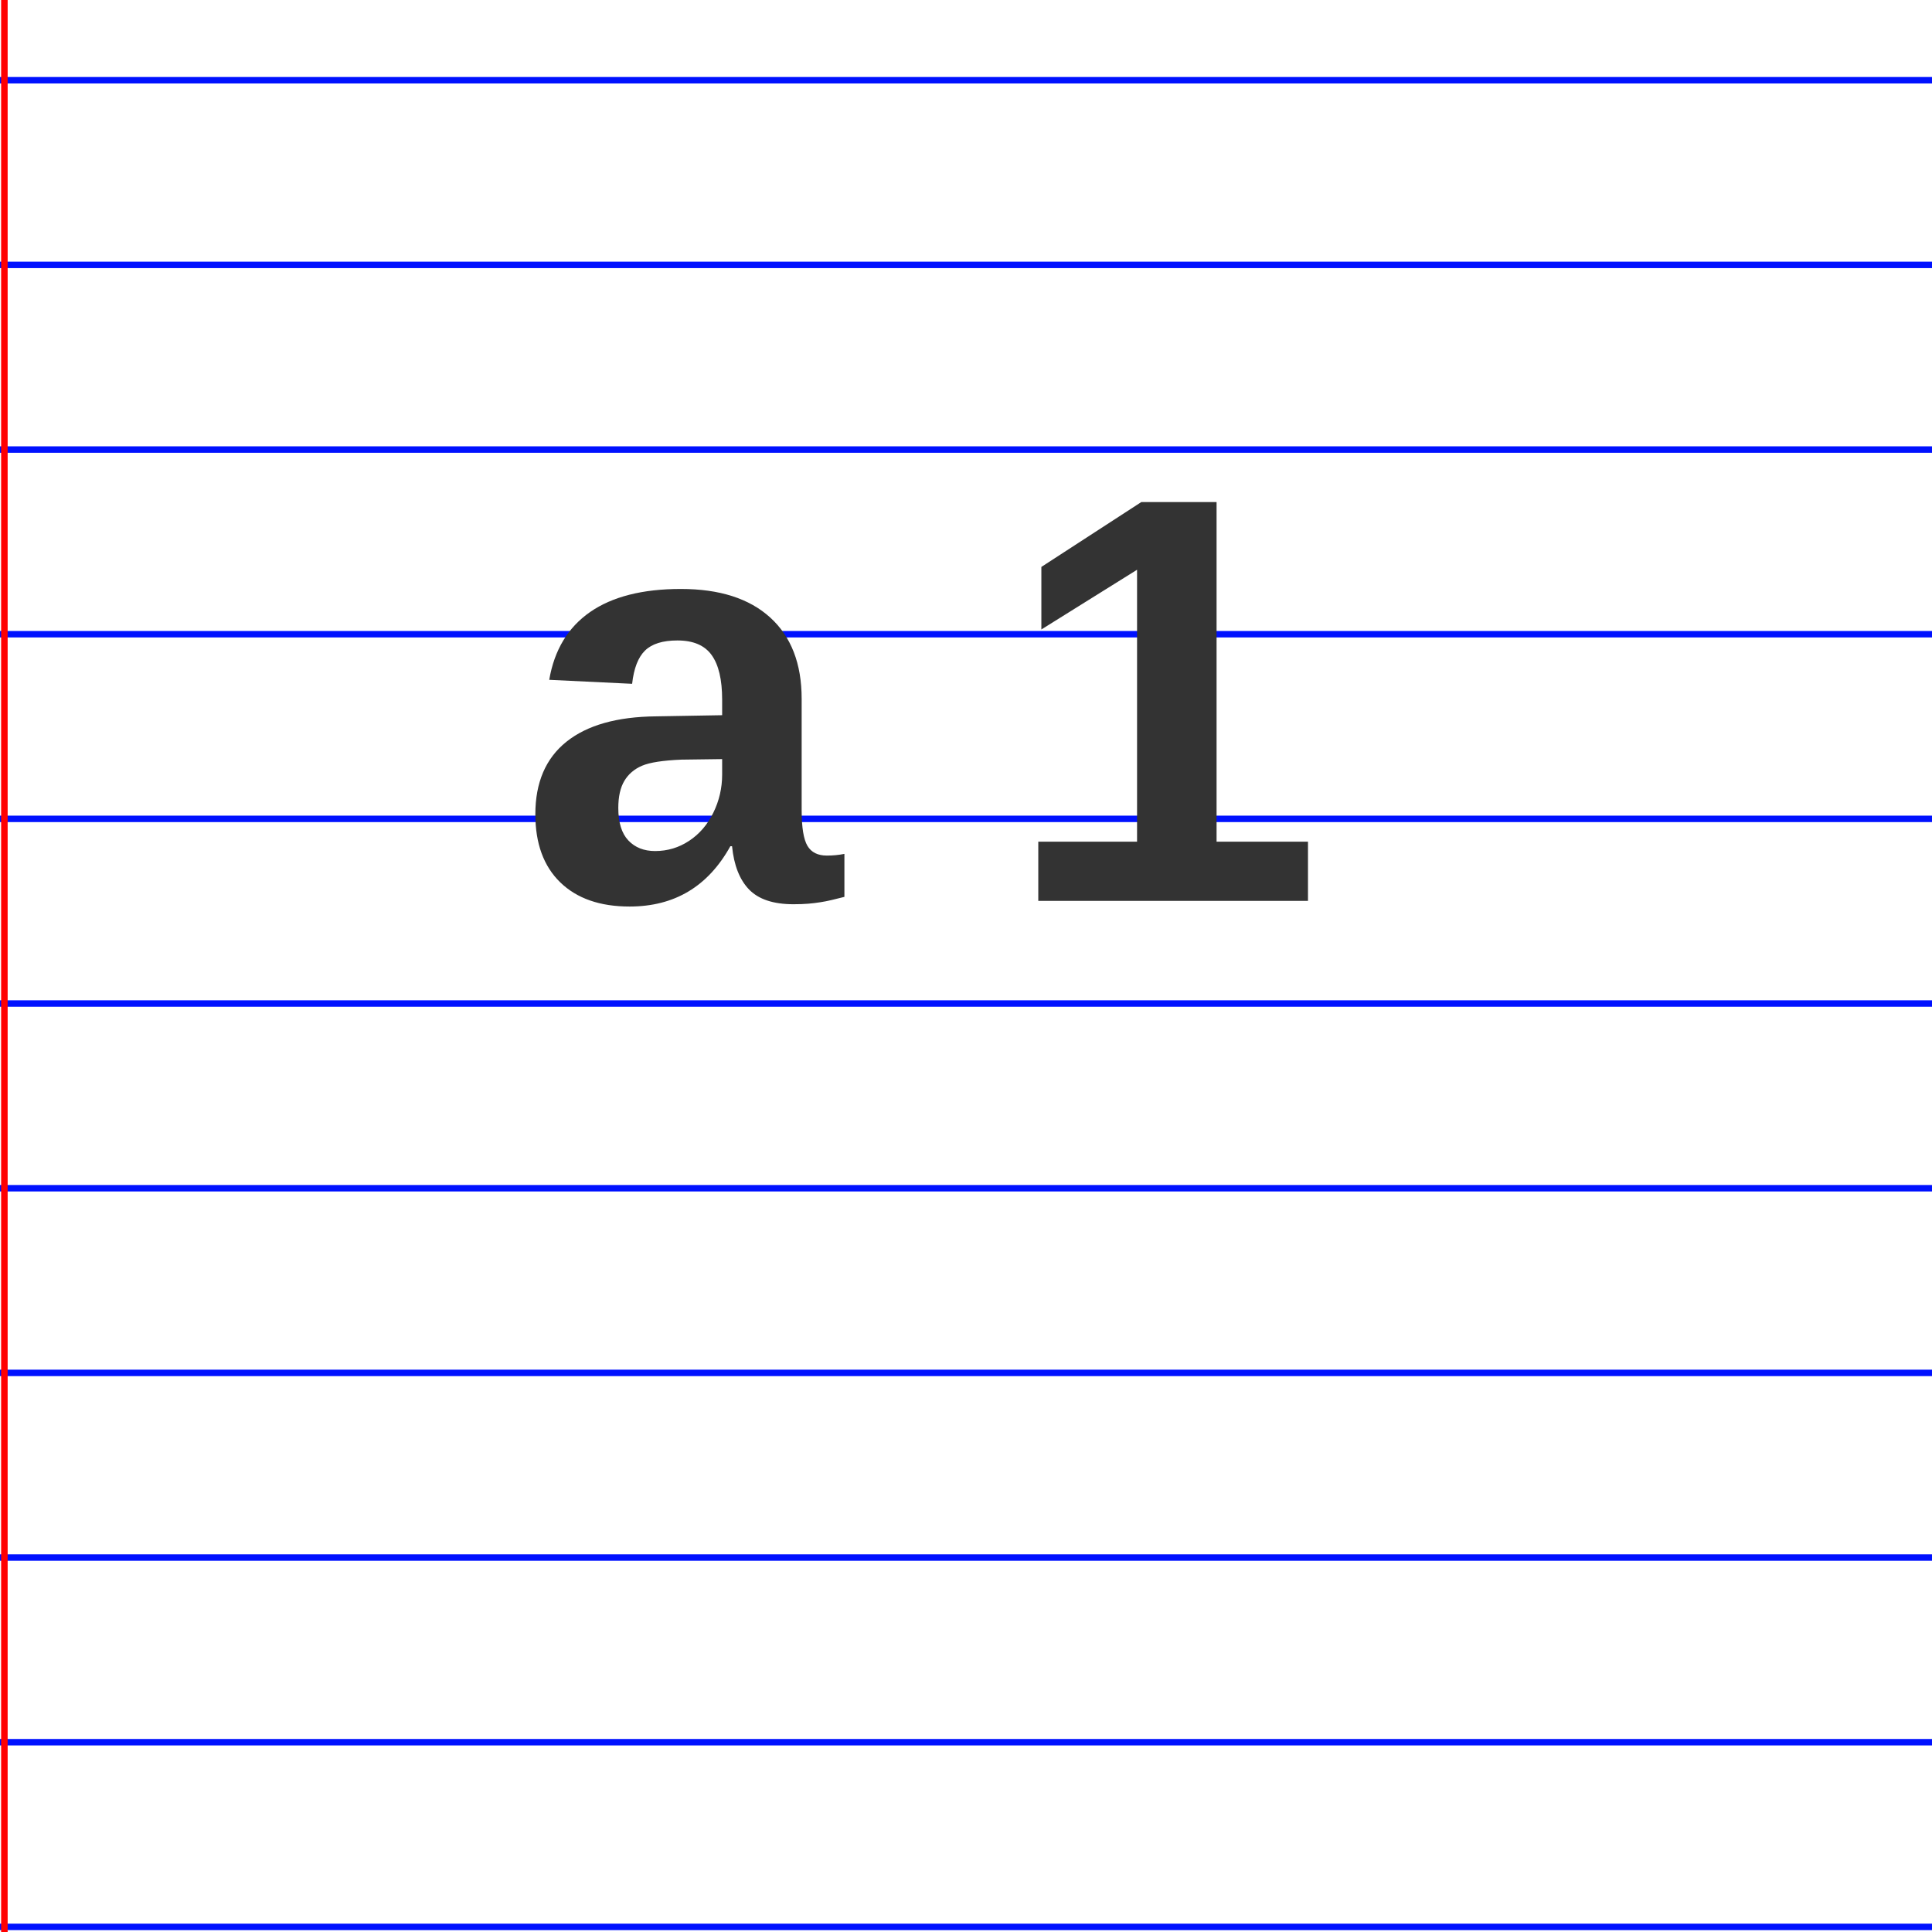
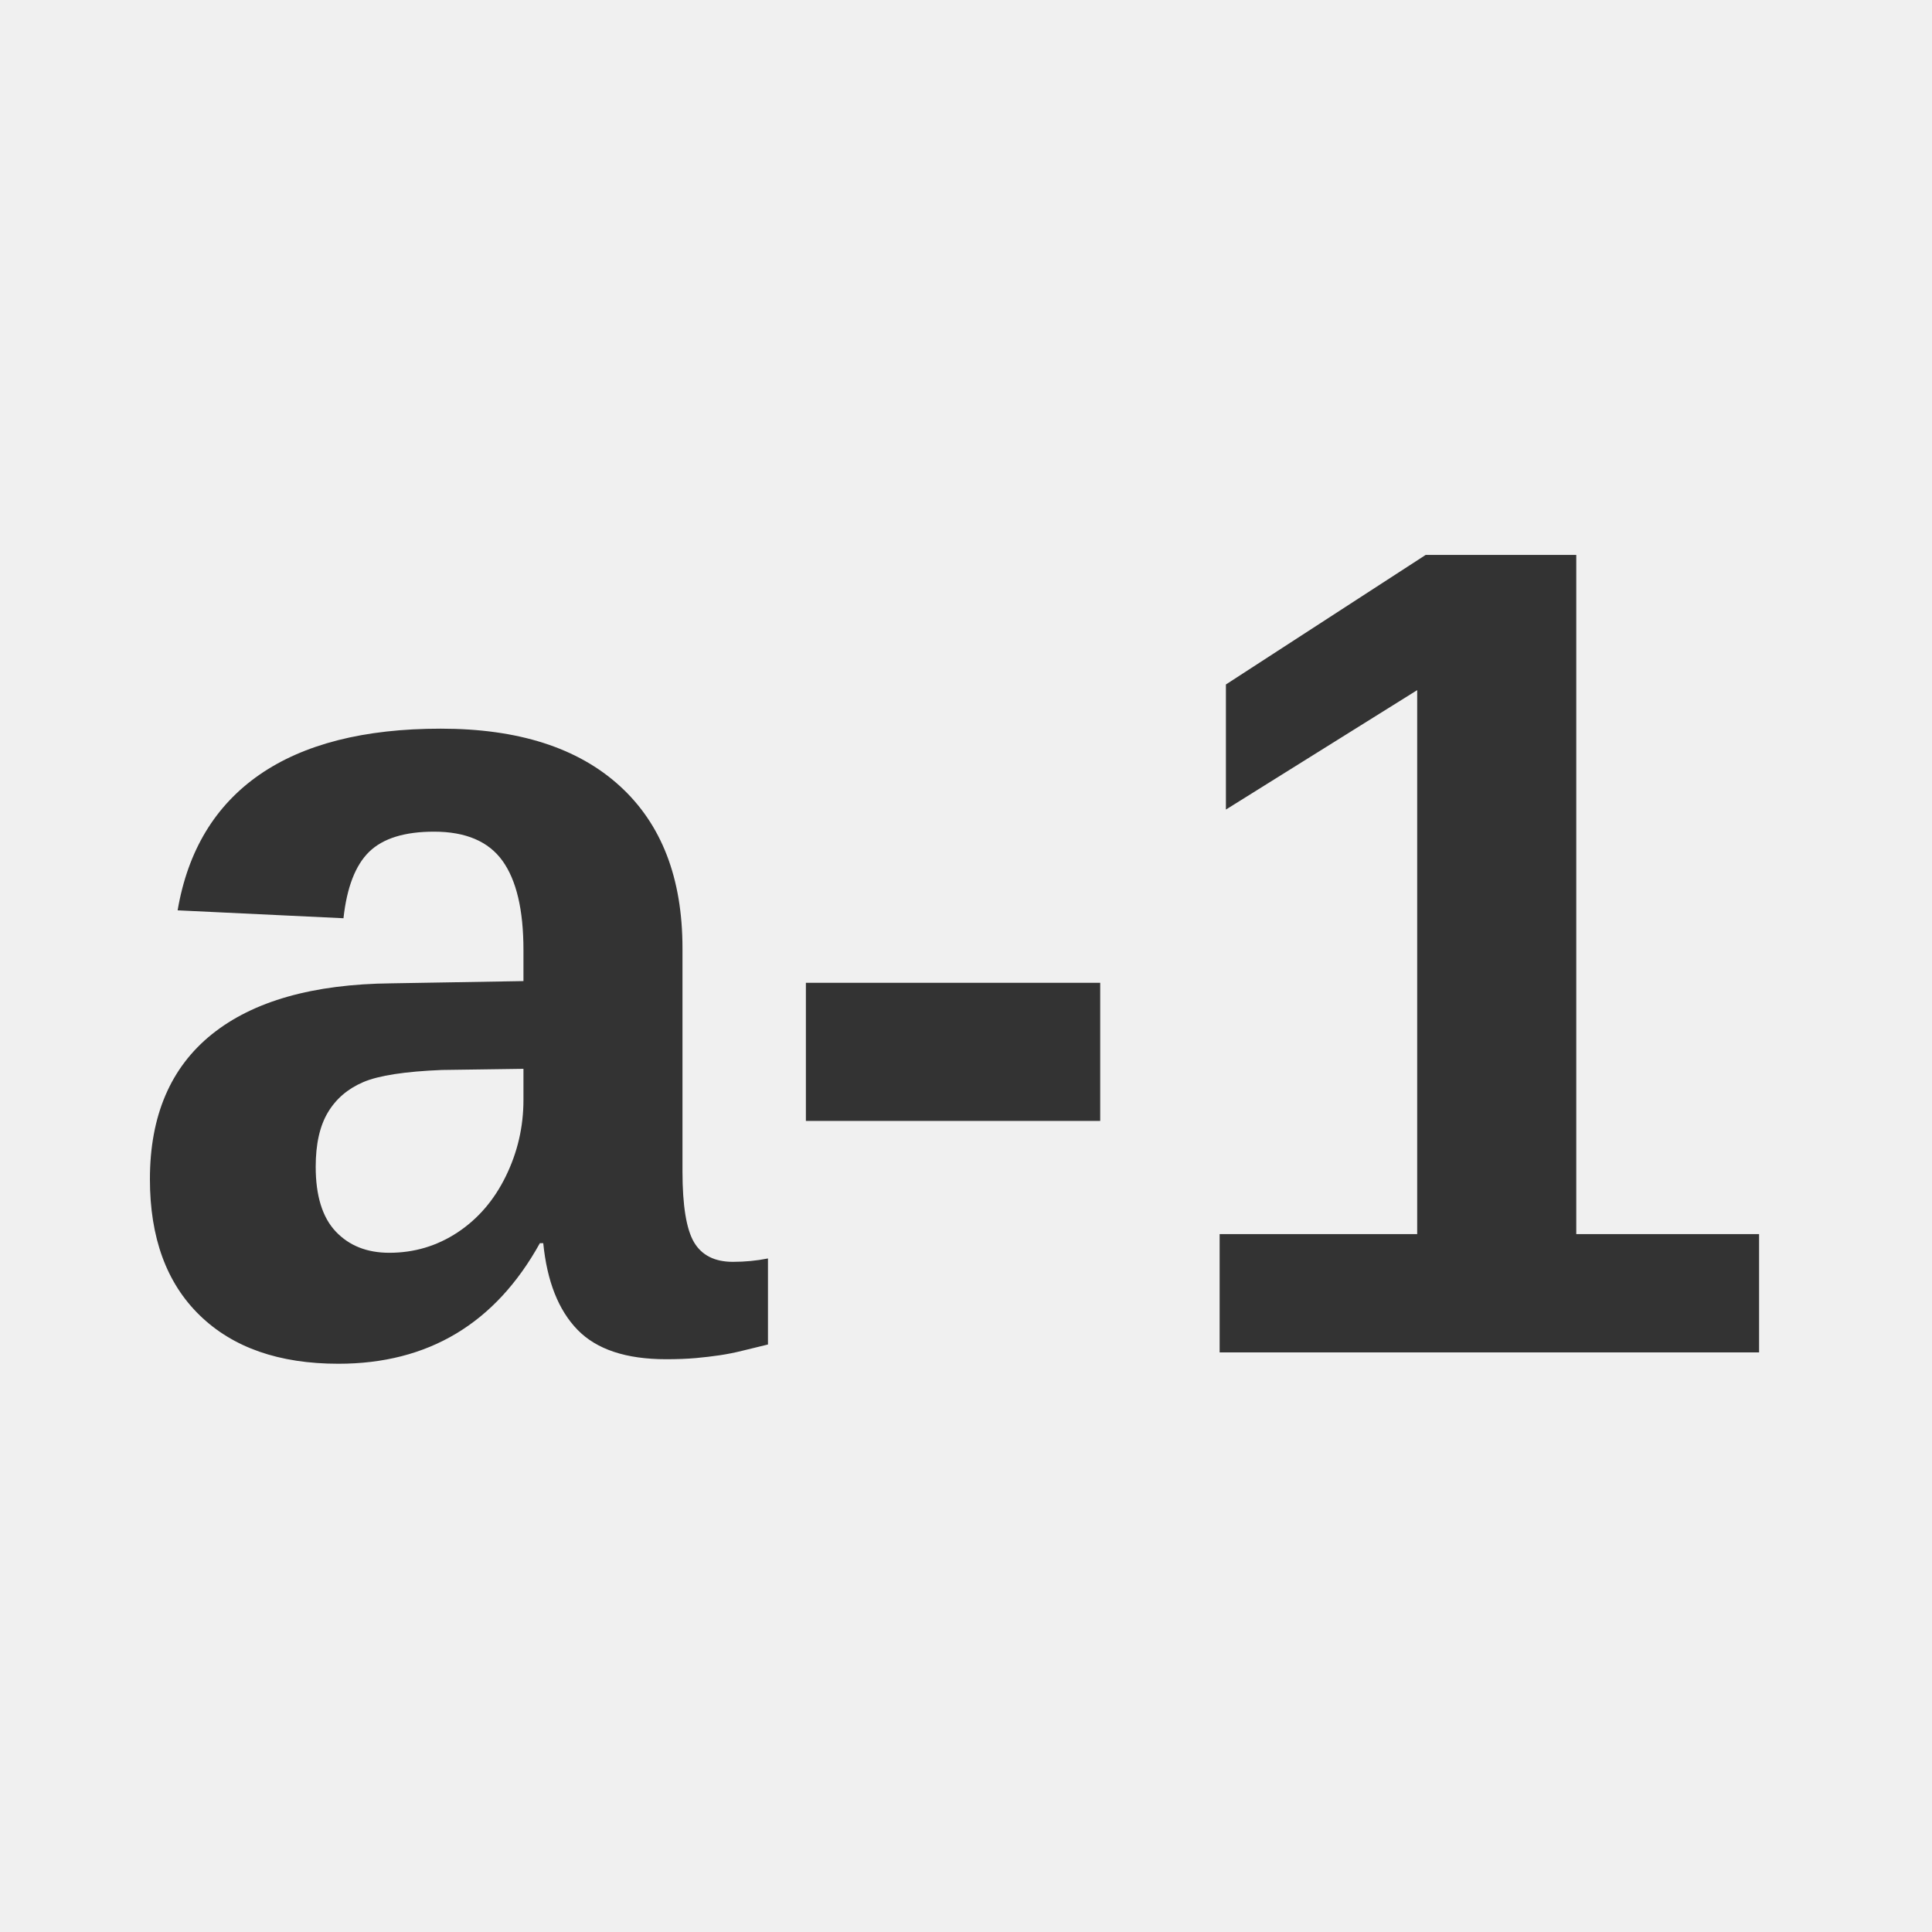
<svg xmlns="http://www.w3.org/2000/svg" viewBox="0 0 500 500" width="500" height="500">
-   <defs>
-     <filter id="filter12589" color-interpolation-filters="sRGB">
-       <feGaussianBlur id="feGaussianBlur12591" stdDeviation="2.672" />
-     </filter>
-   </defs>
-   <g id="layer1" transform="matrix(1, 0, 0, 1, -104.9552, -351.9371)">
-     <path id="path12567" opacity=".593" d="m-225.07 373.65v219.1h157.99c6.22 0 11.207-4.906 11.207-10.996v-197.1c0-6.09-4.988-10.996-11.207-10.996h-157.99z" transform="matrix(4.4253 0 0 4.4253 998.89 -1567.4)" filter="url(#filter12589)" stroke="#979797" stroke-width=".802" fill="#b3b3b3" />
-     <path id="path8098" stroke="#979797" stroke-width="3.55" fill="#fff" d="m11.084 72.444v969.55h699.16c27.525 0 49.597-21.711 49.597-48.663v-872.23c0-26.952-22.072-48.663-49.597-48.663h-699.16z" />
-     <path id="path5538" style="color:#000000" d="m10.143 182.56h750.64" stroke="#01f" stroke-width="1.669px" fill="#00f" />
-     <path id="path5540" stroke="#01f" stroke-width="1.669px" fill="#00f" d="m10.143 229.33h750.64" />
-     <path id="path5542" stroke="#01f" stroke-width="1.669px" fill="#00f" d="m10.143 277.12h750.64" />
-     <path id="path5544" stroke="#01f" stroke-width="1.669px" fill="#00f" d="m10.143 324.91h750.64" />
-     <path id="path5546" stroke="#01f" stroke-width="1.669px" fill="#00f" d="m10.143 372.7h750.64" />
-     <path id="path5548" stroke="#01f" stroke-width="1.669px" fill="#00f" d="m10.143 420.49h750.64" />
-     <path id="path5550" stroke="#01f" stroke-width="1.669px" fill="#00f" d="m10.143 468.28h750.64" />
-     <path id="path5552" stroke="#01f" stroke-width="1.669px" fill="#00f" d="m10.143 516.07h750.64" />
-     <path id="path5554" stroke="#01f" stroke-width="1.669px" fill="#00f" d="m10.143 563.86h750.64" />
-     <path id="path5556" stroke="#01f" stroke-width="1.669px" fill="#00f" d="m10.143 611.65h750.64" />
-     <path id="path5592" stroke="#01f" stroke-width="1.669px" fill="#00f" d="m10.143 659.45h750.64" />
-     <path id="path5594" stroke="#01f" stroke-width="1.669px" fill="#00f" d="m10.143 707.24h750.64" />
-     <path id="path5596" stroke="#01f" stroke-width="1.669px" fill="#00f" d="m10.143 755.03h750.64" />
-     <path id="path5598" stroke="#01f" stroke-width="1.669px" fill="#00f" d="m10.143 802.82h750.64" />
-     <path id="path5600" stroke="#01f" stroke-width="1.669px" fill="#00f" d="m10.143 850.61h750.64" />
-     <path id="path5602" stroke="#01f" stroke-width="1.669px" fill="#00f" d="m10.143 898.4h750.64" />
-     <path id="path5604" stroke="#01f" stroke-width="1.669px" fill="#00f" d="m10.143 946.19h750.64" />
-     <path id="path5606" stroke="#01f" stroke-width="1.669px" fill="#00f" d="m10.143 993.98h750.64" />
-     <path id="path6137" style="color:#000000" d="m40.439 471.52a21.445 28.184 0 1 1 -42.889 0 21.445 28.184 0 1 1 42.889 0z" fill-opacity=".325" transform="matrix(-.60548 0 0 -.46126 65.669 808.19)" stroke="#030000" stroke-width=".802" fill="#acacac" />
-     <path id="path6139" style="color:#000000" d="m106.09 71.503v968.48" stroke="#f00" stroke-width="1.689px" fill="#00f" />
-     <path id="path12593" style="color:#000000" d="m40.439 471.52a21.445 28.184 0 1 1 -42.889 0 21.445 28.184 0 1 1 42.889 0z" fill-opacity=".325" transform="matrix(-.60548 0 0 -.46126 65.669 466.26)" stroke="#030000" stroke-width=".802" fill="#acacac" />
-     <path id="path12595" style="color:#000000" d="m40.439 471.52a21.445 28.184 0 1 1 -42.889 0 21.445 28.184 0 1 1 42.889 0z" transform="matrix(-.60548 0 0 -.46126 65.669 1189.4)" stroke="#030000" stroke-width=".802" fill="#e4e4e4" />
-   </g>
-   <text style="fill: rgb(51, 51, 51); font-family: Arial, sans-serif; font-size: 150px; font-weight: 700; white-space: pre;" x="134.156" y="233.139">a 1</text>
+   <text style="fill: rgb(51, 51, 51); font-family: Arial, sans-serif; font-size: 300px; font-weight: 700; white-space: pre;" x="30" y="350">a-1</text>
</svg>
